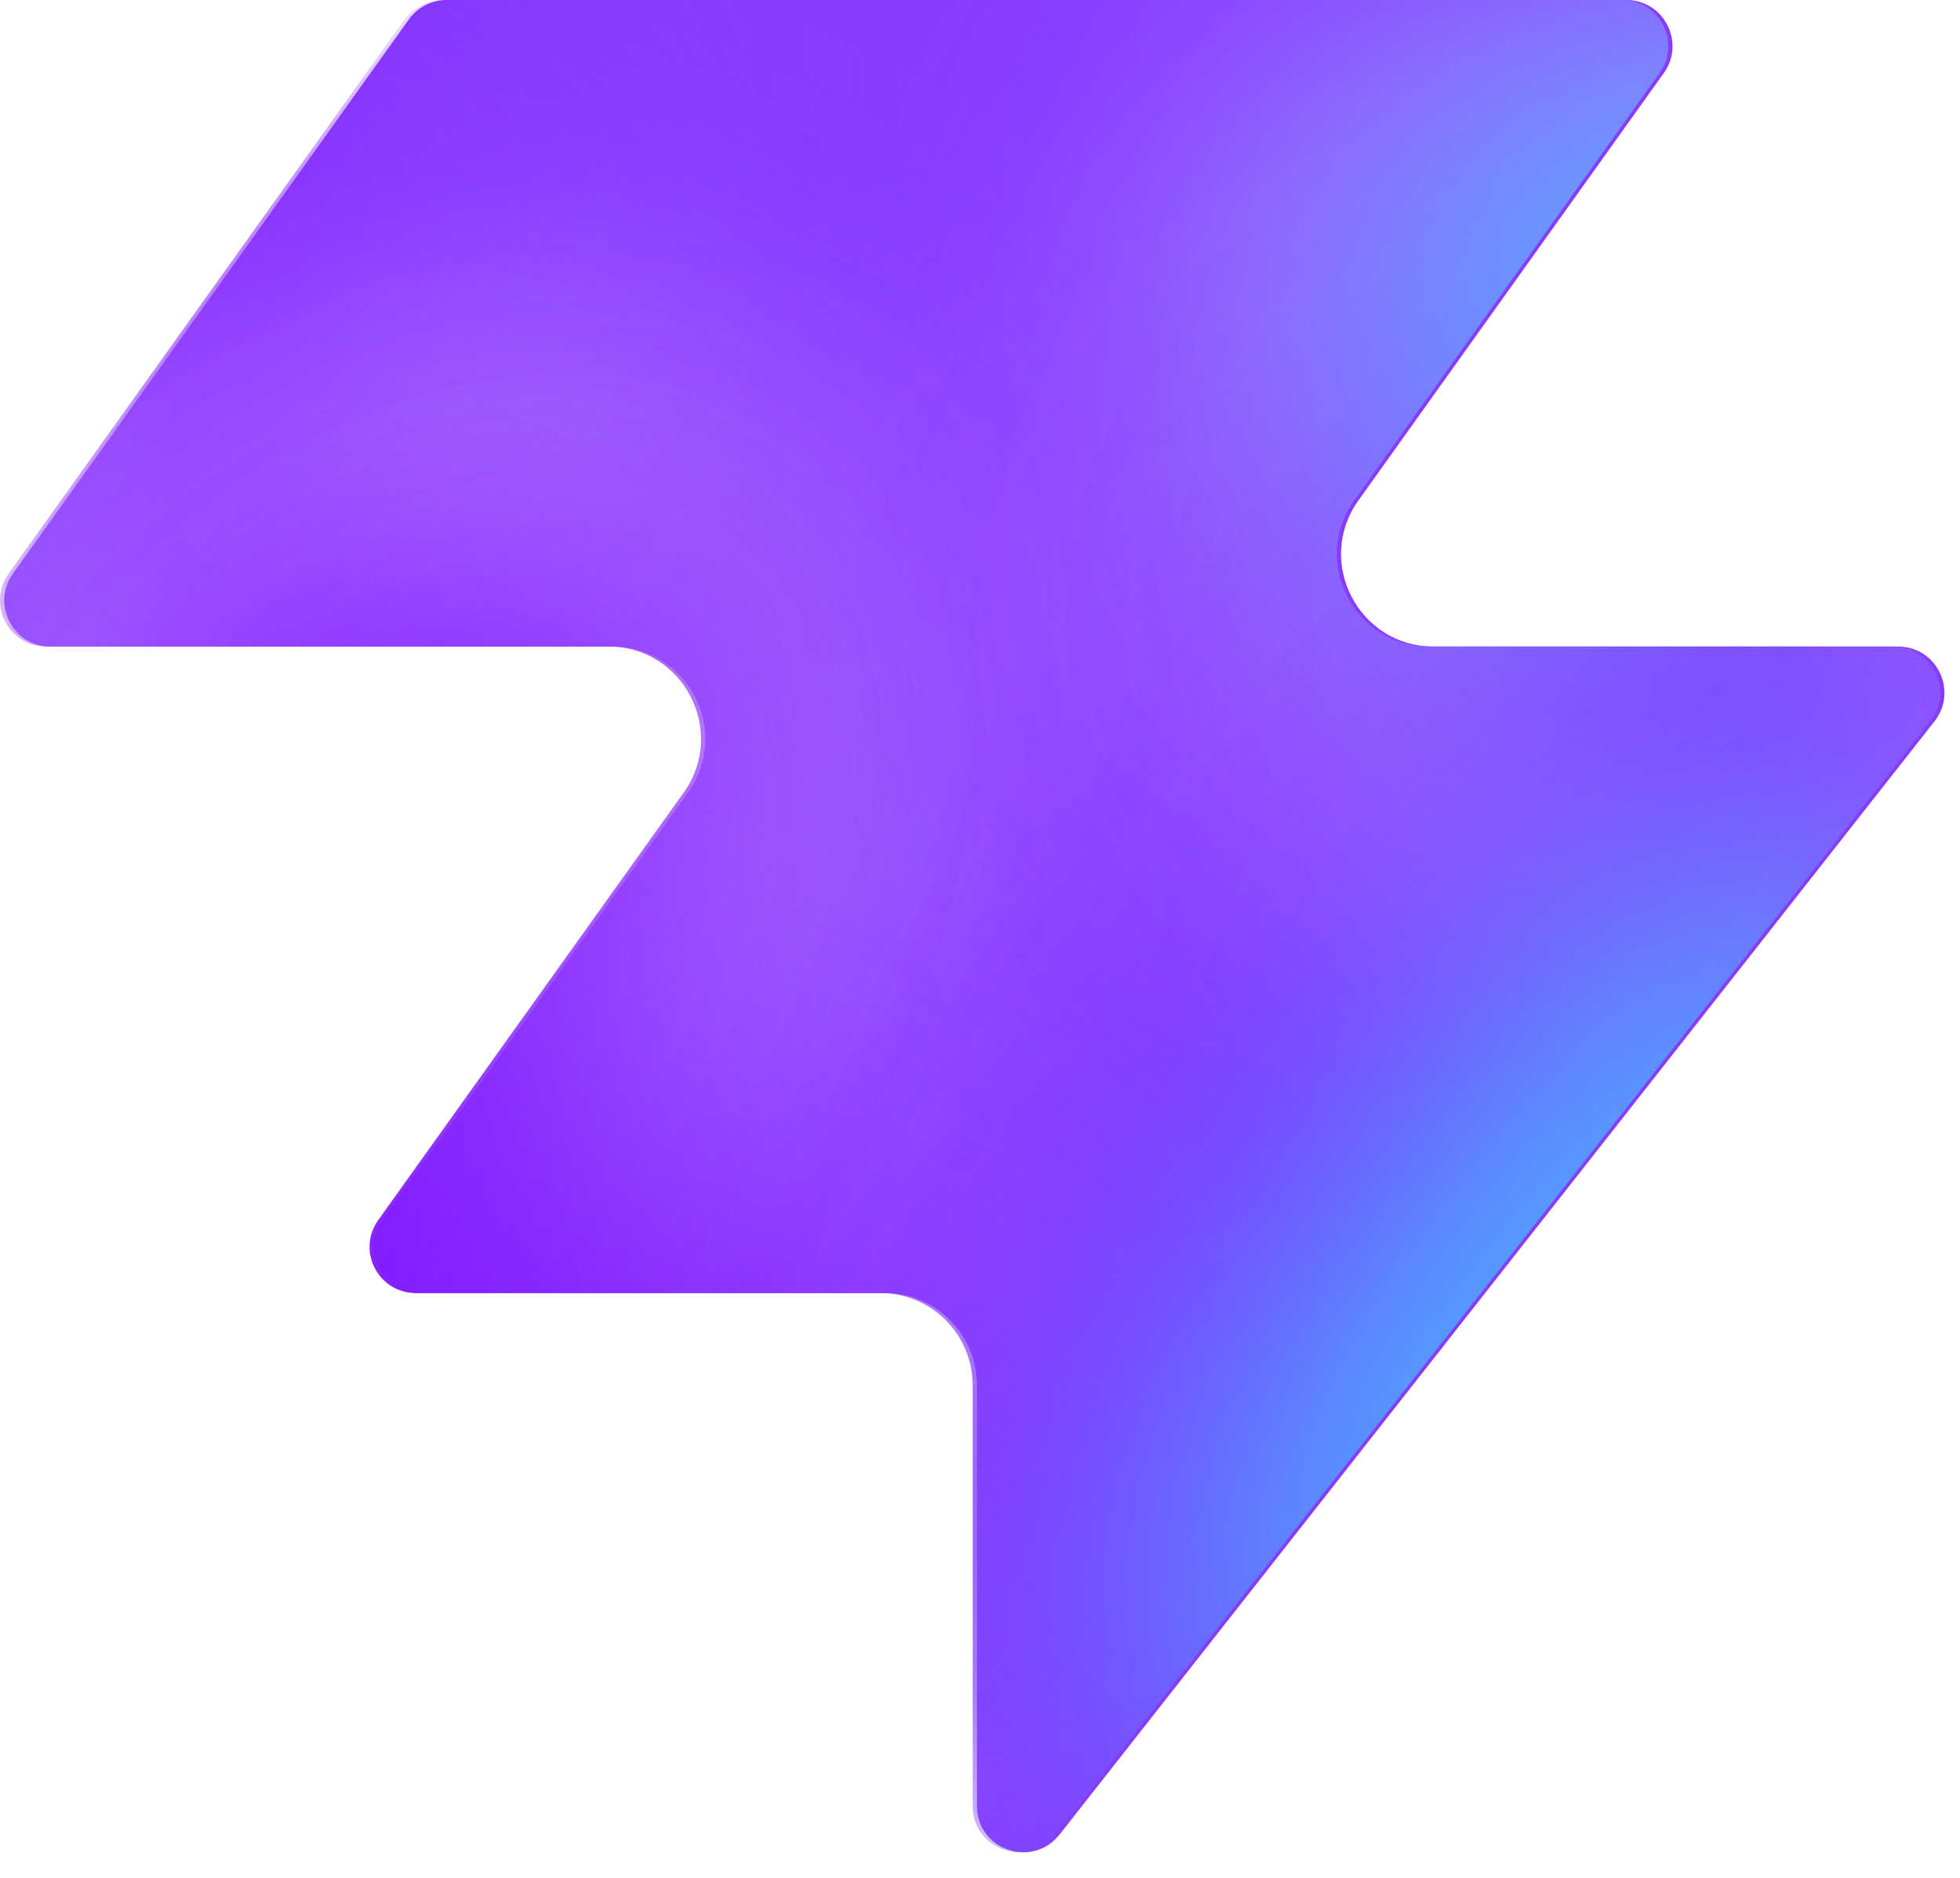
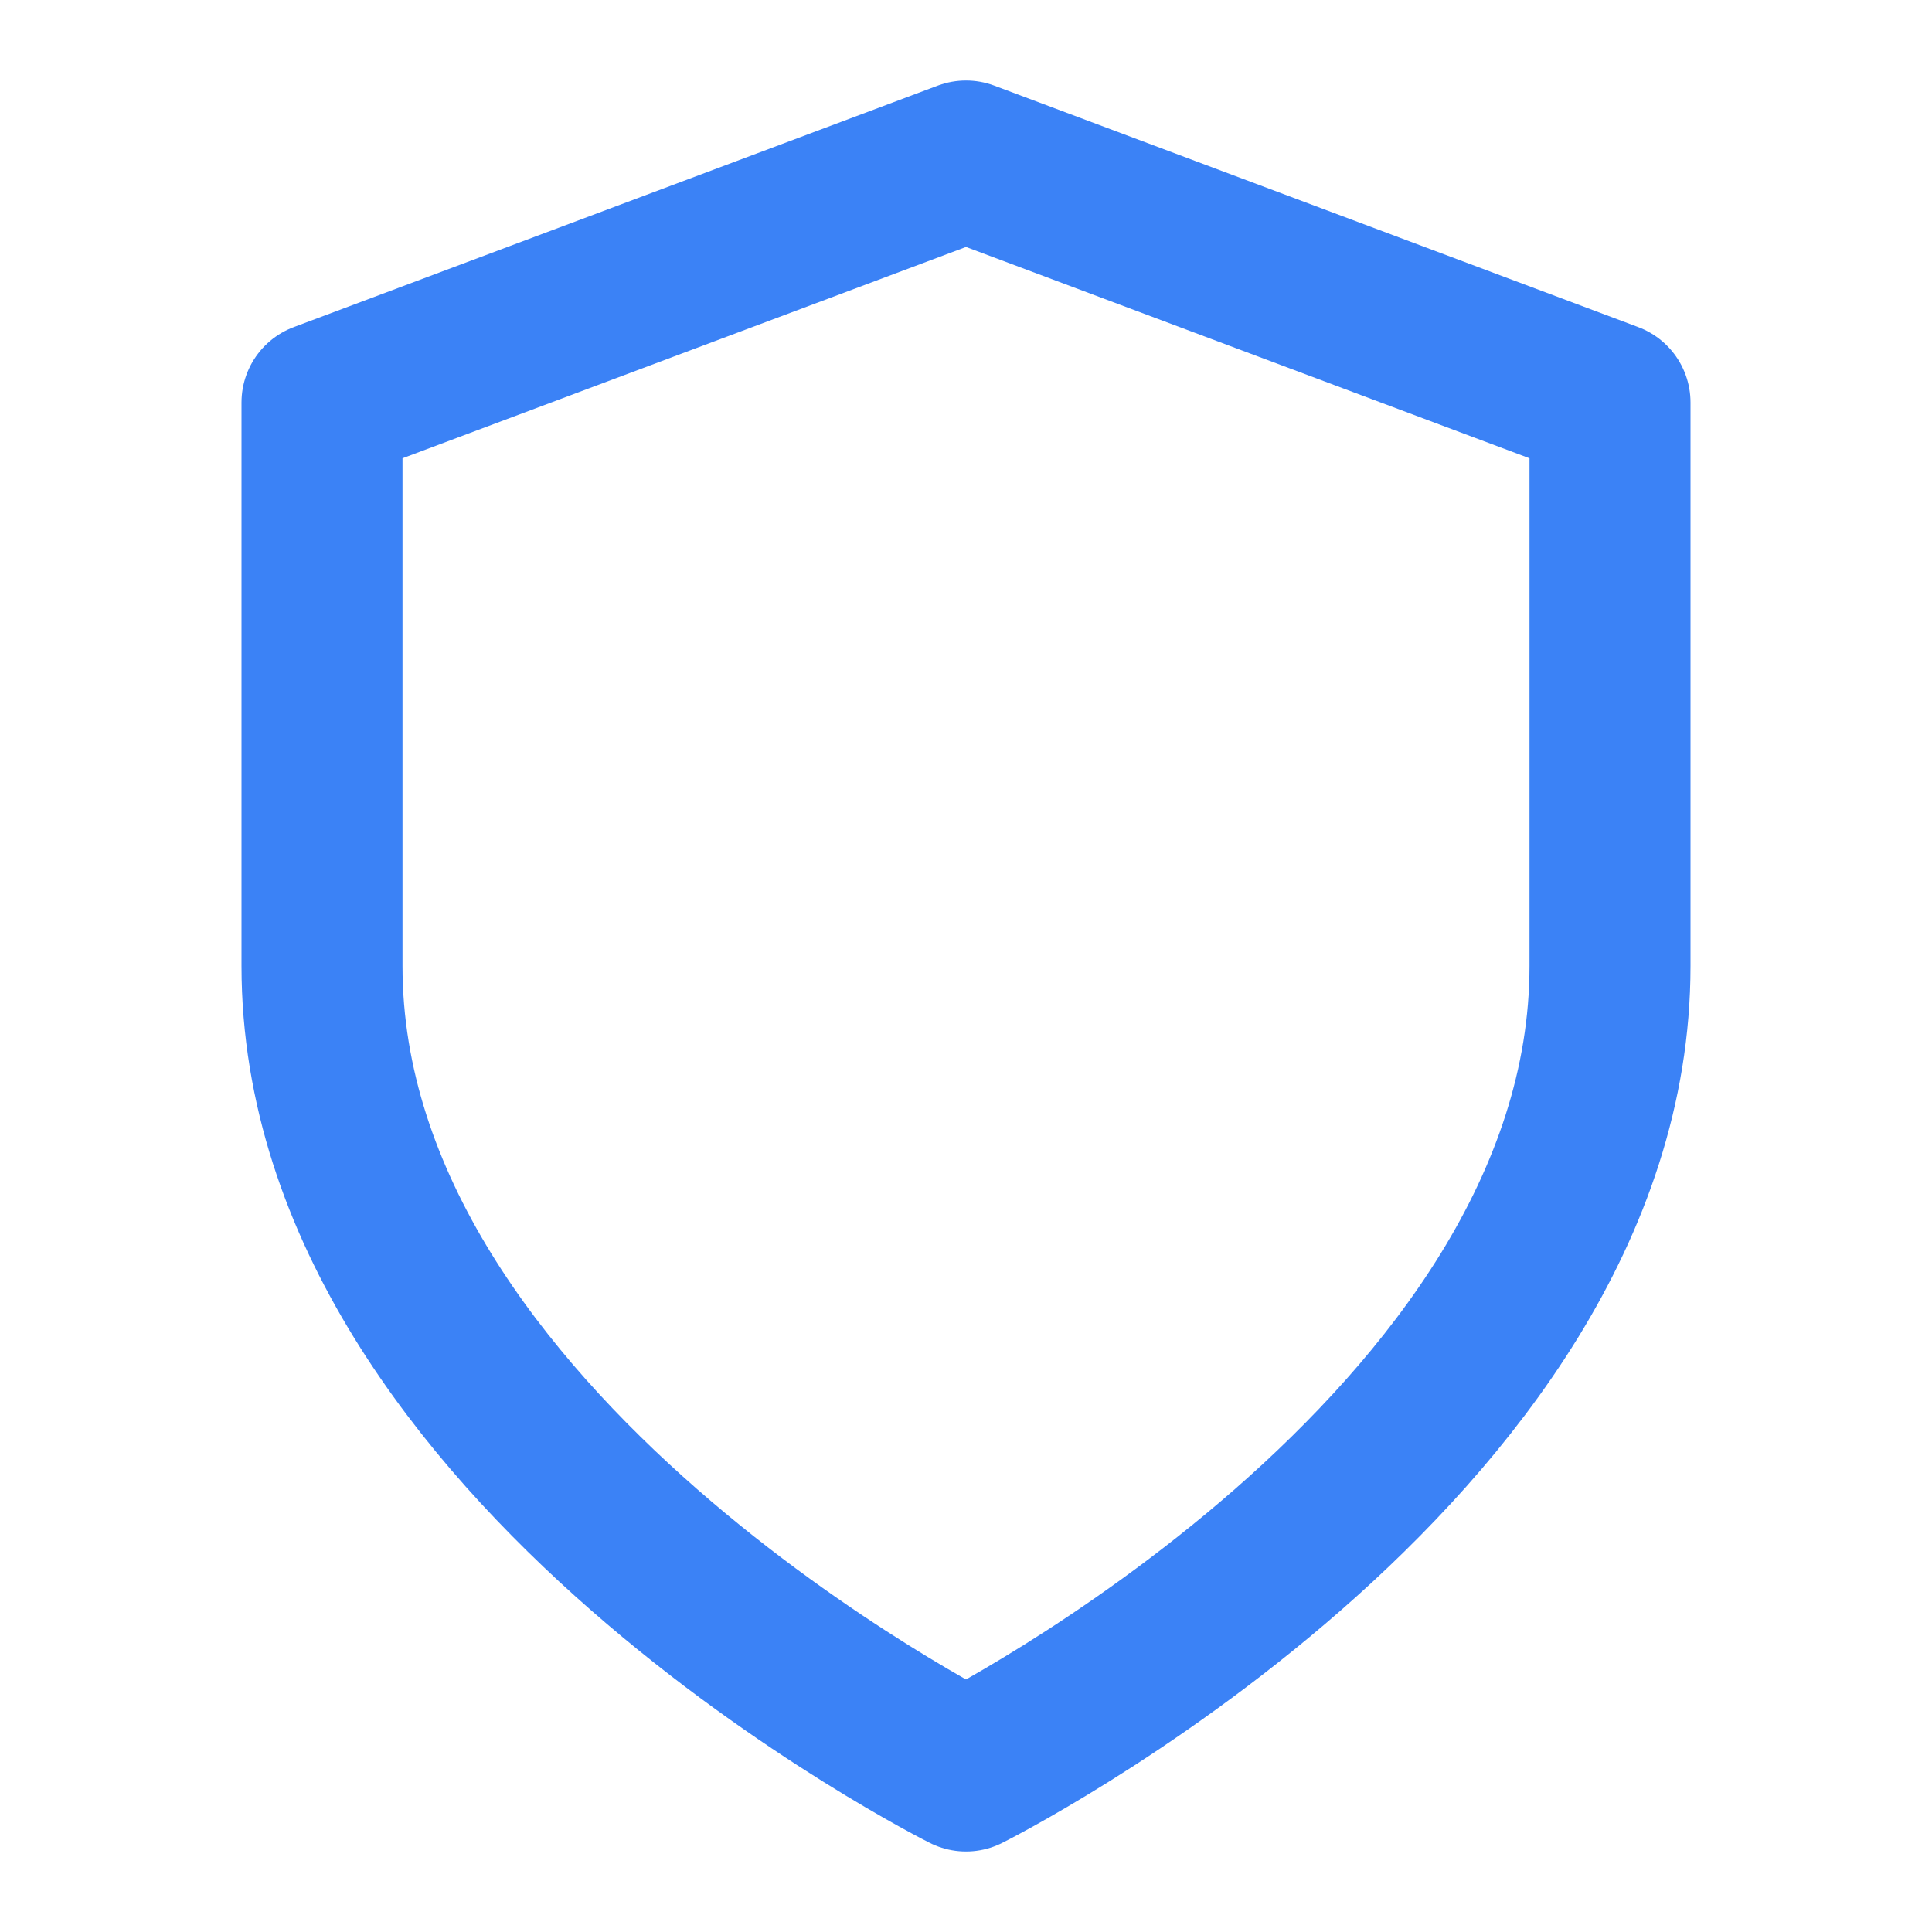
- <svg xmlns="http://www.w3.org/2000/svg" width="48" height="46" fill="none" viewBox="0 0 48 46">
-   <path fill="#863bff" d="M25.946 44.938c-.664.845-2.021.375-2.021-.698V33.937a2.26 2.26 0 0 0-2.262-2.262H10.287c-.92 0-1.456-1.04-.92-1.788l7.48-10.471c1.07-1.497 0-3.578-1.842-3.578H1.237c-.92 0-1.456-1.04-.92-1.788L10.013.474c.214-.297.556-.474.92-.474h28.894c.92 0 1.456 1.04.92 1.788l-7.48 10.471c-1.07 1.498 0 3.579 1.842 3.579h11.377c.943 0 1.473 1.088.89 1.83L25.947 44.94z" style="fill:#863bff;fill:color(display-p3 .525 .23 1);fill-opacity:1" />
-   <mask id="a" width="48" height="46" x="0" y="0" maskUnits="userSpaceOnUse" style="mask-type:alpha">
-     <path fill="#000" d="M25.842 44.938c-.664.844-2.021.375-2.021-.698V33.937a2.26 2.26 0 0 0-2.262-2.262H10.183c-.92 0-1.456-1.04-.92-1.788l7.48-10.471c1.07-1.498 0-3.579-1.842-3.579H1.133c-.92 0-1.456-1.04-.92-1.787L9.91.473c.214-.297.556-.474.92-.474h28.894c.92 0 1.456 1.04.92 1.788l-7.48 10.471c-1.07 1.498 0 3.578 1.842 3.578h11.377c.943 0 1.473 1.088.89 1.832L25.843 44.94z" style="fill:#000;fill-opacity:1" />
-   </mask>
-   <g mask="url(#a)">
-     <g filter="url(#b)">
-       <ellipse cx="5.508" cy="14.704" fill="#ede6ff" rx="5.508" ry="14.704" style="fill:#ede6ff;fill:color(display-p3 .927 .903 1);fill-opacity:1" transform="matrix(.00324 1 1 -.00324 -4.47 31.516)" />
-     </g>
-     <g filter="url(#c)">
-       <ellipse cx="10.399" cy="29.851" fill="#ede6ff" rx="10.399" ry="29.851" style="fill:#ede6ff;fill:color(display-p3 .927 .903 1);fill-opacity:1" transform="matrix(.00324 1 1 -.00324 -39.328 7.883)" />
-     </g>
-     <g filter="url(#d)">
-       <ellipse cx="5.508" cy="30.487" fill="#7e14ff" rx="5.508" ry="30.487" style="fill:#7e14ff;fill:color(display-p3 .492 .077 1);fill-opacity:1" transform="rotate(89.814 -25.913 -14.639)scale(1 -1)" />
-     </g>
-     <g filter="url(#e)">
-       <ellipse cx="5.508" cy="30.599" fill="#7e14ff" rx="5.508" ry="30.599" style="fill:#7e14ff;fill:color(display-p3 .492 .077 1);fill-opacity:1" transform="rotate(89.814 -32.644 -3.334)scale(1 -1)" />
-     </g>
-     <g filter="url(#f)">
-       <ellipse cx="5.508" cy="30.599" fill="#7e14ff" rx="5.508" ry="30.599" style="fill:#7e14ff;fill:color(display-p3 .492 .077 1);fill-opacity:1" transform="matrix(.00324 1 1 -.00324 -34.34 30.47)" />
-     </g>
-     <g filter="url(#g)">
-       <ellipse cx="14.072" cy="22.078" fill="#ede6ff" rx="14.072" ry="22.078" style="fill:#ede6ff;fill:color(display-p3 .927 .903 1);fill-opacity:1" transform="rotate(93.35 24.506 48.493)scale(-1 1)" />
-     </g>
-     <g filter="url(#h)">
-       <ellipse cx="3.47" cy="21.501" fill="#7e14ff" rx="3.47" ry="21.501" style="fill:#7e14ff;fill:color(display-p3 .492 .077 1);fill-opacity:1" transform="rotate(89.009 28.708 47.59)scale(-1 1)" />
-     </g>
-     <g filter="url(#i)">
-       <ellipse cx="3.47" cy="21.501" fill="#7e14ff" rx="3.47" ry="21.501" style="fill:#7e14ff;fill:color(display-p3 .492 .077 1);fill-opacity:1" transform="rotate(89.009 28.708 47.59)scale(-1 1)" />
-     </g>
-     <g filter="url(#j)">
-       <ellipse cx=".387" cy="8.972" fill="#7e14ff" rx="4.407" ry="29.108" style="fill:#7e14ff;fill:color(display-p3 .492 .077 1);fill-opacity:1" transform="rotate(39.51 .387 8.972)" />
-     </g>
-     <g filter="url(#k)">
-       <ellipse cx="47.523" cy="-6.092" fill="#7e14ff" rx="4.407" ry="29.108" style="fill:#7e14ff;fill:color(display-p3 .492 .077 1);fill-opacity:1" transform="rotate(37.892 47.523 -6.092)" />
-     </g>
-     <g filter="url(#l)">
-       <ellipse cx="41.412" cy="6.333" fill="#47bfff" rx="5.971" ry="9.665" style="fill:#47bfff;fill:color(display-p3 .28 .748 1);fill-opacity:1" transform="rotate(37.892 41.412 6.333)" />
-     </g>
-     <g filter="url(#m)">
-       <ellipse cx="-1.879" cy="38.332" fill="#7e14ff" rx="4.407" ry="29.108" style="fill:#7e14ff;fill:color(display-p3 .492 .077 1);fill-opacity:1" transform="rotate(37.892 -1.88 38.332)" />
-     </g>
-     <g filter="url(#n)">
-       <ellipse cx="-1.879" cy="38.332" fill="#7e14ff" rx="4.407" ry="29.108" style="fill:#7e14ff;fill:color(display-p3 .492 .077 1);fill-opacity:1" transform="rotate(37.892 -1.88 38.332)" />
-     </g>
-     <g filter="url(#o)">
-       <ellipse cx="35.651" cy="29.907" fill="#7e14ff" rx="4.407" ry="29.108" style="fill:#7e14ff;fill:color(display-p3 .492 .077 1);fill-opacity:1" transform="rotate(37.892 35.651 29.907)" />
-     </g>
-     <g filter="url(#p)">
-       <ellipse cx="38.418" cy="32.4" fill="#47bfff" rx="5.971" ry="15.297" style="fill:#47bfff;fill:color(display-p3 .28 .748 1);fill-opacity:1" transform="rotate(37.892 38.418 32.4)" />
-     </g>
-   </g>
-   <defs>
-     <filter id="b" width="60.045" height="41.654" x="-19.77" y="16.149" color-interpolation-filters="sRGB" filterUnits="userSpaceOnUse">
-       <feFlood flood-opacity="0" result="BackgroundImageFix" />
-       <feBlend in="SourceGraphic" in2="BackgroundImageFix" result="shape" />
-       <feGaussianBlur result="effect1_foregroundBlur_2002_17158" stdDeviation="7.659" />
-     </filter>
-     <filter id="c" width="90.34" height="51.437" x="-54.613" y="-7.533" color-interpolation-filters="sRGB" filterUnits="userSpaceOnUse">
-       <feFlood flood-opacity="0" result="BackgroundImageFix" />
-       <feBlend in="SourceGraphic" in2="BackgroundImageFix" result="shape" />
-       <feGaussianBlur result="effect1_foregroundBlur_2002_17158" stdDeviation="7.659" />
-     </filter>
-     <filter id="d" width="79.355" height="29.4" x="-49.64" y="2.03" color-interpolation-filters="sRGB" filterUnits="userSpaceOnUse">
-       <feFlood flood-opacity="0" result="BackgroundImageFix" />
-       <feBlend in="SourceGraphic" in2="BackgroundImageFix" result="shape" />
-       <feGaussianBlur result="effect1_foregroundBlur_2002_17158" stdDeviation="4.596" />
-     </filter>
-     <filter id="e" width="79.579" height="29.4" x="-45.045" y="20.029" color-interpolation-filters="sRGB" filterUnits="userSpaceOnUse">
-       <feFlood flood-opacity="0" result="BackgroundImageFix" />
-       <feBlend in="SourceGraphic" in2="BackgroundImageFix" result="shape" />
-       <feGaussianBlur result="effect1_foregroundBlur_2002_17158" stdDeviation="4.596" />
-     </filter>
-     <filter id="f" width="79.579" height="29.4" x="-43.513" y="21.178" color-interpolation-filters="sRGB" filterUnits="userSpaceOnUse">
-       <feFlood flood-opacity="0" result="BackgroundImageFix" />
-       <feBlend in="SourceGraphic" in2="BackgroundImageFix" result="shape" />
-       <feGaussianBlur result="effect1_foregroundBlur_2002_17158" stdDeviation="4.596" />
-     </filter>
-     <filter id="g" width="74.749" height="58.852" x="15.756" y="-17.901" color-interpolation-filters="sRGB" filterUnits="userSpaceOnUse">
-       <feFlood flood-opacity="0" result="BackgroundImageFix" />
-       <feBlend in="SourceGraphic" in2="BackgroundImageFix" result="shape" />
-       <feGaussianBlur result="effect1_foregroundBlur_2002_17158" stdDeviation="7.659" />
-     </filter>
-     <filter id="h" width="61.377" height="25.362" x="23.548" y="2.284" color-interpolation-filters="sRGB" filterUnits="userSpaceOnUse">
-       <feFlood flood-opacity="0" result="BackgroundImageFix" />
-       <feBlend in="SourceGraphic" in2="BackgroundImageFix" result="shape" />
-       <feGaussianBlur result="effect1_foregroundBlur_2002_17158" stdDeviation="4.596" />
-     </filter>
-     <filter id="i" width="61.377" height="25.362" x="23.548" y="2.284" color-interpolation-filters="sRGB" filterUnits="userSpaceOnUse">
-       <feFlood flood-opacity="0" result="BackgroundImageFix" />
-       <feBlend in="SourceGraphic" in2="BackgroundImageFix" result="shape" />
-       <feGaussianBlur result="effect1_foregroundBlur_2002_17158" stdDeviation="4.596" />
-     </filter>
-     <filter id="j" width="56.045" height="63.649" x="-27.636" y="-22.853" color-interpolation-filters="sRGB" filterUnits="userSpaceOnUse">
-       <feFlood flood-opacity="0" result="BackgroundImageFix" />
-       <feBlend in="SourceGraphic" in2="BackgroundImageFix" result="shape" />
-       <feGaussianBlur result="effect1_foregroundBlur_2002_17158" stdDeviation="4.596" />
-     </filter>
-     <filter id="k" width="54.814" height="64.646" x="20.116" y="-38.415" color-interpolation-filters="sRGB" filterUnits="userSpaceOnUse">
-       <feFlood flood-opacity="0" result="BackgroundImageFix" />
-       <feBlend in="SourceGraphic" in2="BackgroundImageFix" result="shape" />
-       <feGaussianBlur result="effect1_foregroundBlur_2002_17158" stdDeviation="4.596" />
-     </filter>
-     <filter id="l" width="33.541" height="35.313" x="24.641" y="-11.323" color-interpolation-filters="sRGB" filterUnits="userSpaceOnUse">
-       <feFlood flood-opacity="0" result="BackgroundImageFix" />
-       <feBlend in="SourceGraphic" in2="BackgroundImageFix" result="shape" />
-       <feGaussianBlur result="effect1_foregroundBlur_2002_17158" stdDeviation="4.596" />
-     </filter>
-     <filter id="m" width="54.814" height="64.646" x="-29.286" y="6.009" color-interpolation-filters="sRGB" filterUnits="userSpaceOnUse">
-       <feFlood flood-opacity="0" result="BackgroundImageFix" />
-       <feBlend in="SourceGraphic" in2="BackgroundImageFix" result="shape" />
-       <feGaussianBlur result="effect1_foregroundBlur_2002_17158" stdDeviation="4.596" />
-     </filter>
-     <filter id="n" width="54.814" height="64.646" x="-29.286" y="6.009" color-interpolation-filters="sRGB" filterUnits="userSpaceOnUse">
-       <feFlood flood-opacity="0" result="BackgroundImageFix" />
-       <feBlend in="SourceGraphic" in2="BackgroundImageFix" result="shape" />
-       <feGaussianBlur result="effect1_foregroundBlur_2002_17158" stdDeviation="4.596" />
-     </filter>
-     <filter id="o" width="54.814" height="64.646" x="8.244" y="-2.416" color-interpolation-filters="sRGB" filterUnits="userSpaceOnUse">
-       <feFlood flood-opacity="0" result="BackgroundImageFix" />
-       <feBlend in="SourceGraphic" in2="BackgroundImageFix" result="shape" />
-       <feGaussianBlur result="effect1_foregroundBlur_2002_17158" stdDeviation="4.596" />
-     </filter>
-     <filter id="p" width="39.409" height="43.623" x="18.713" y="10.588" color-interpolation-filters="sRGB" filterUnits="userSpaceOnUse">
-       <feFlood flood-opacity="0" result="BackgroundImageFix" />
-       <feBlend in="SourceGraphic" in2="BackgroundImageFix" result="shape" />
-       <feGaussianBlur result="effect1_foregroundBlur_2002_17158" stdDeviation="4.596" />
-     </filter>
-   </defs>
+ <svg xmlns="http://www.w3.org/2000/svg" viewBox="0 0 24 24" fill="none" stroke="#3b82f6" stroke-width="2" stroke-linecap="round" stroke-linejoin="round">
+   <path d="M12 22s8-4 8-10V5l-8-3-8 3v7c0 6 8 10 8 10z" />
</svg>
